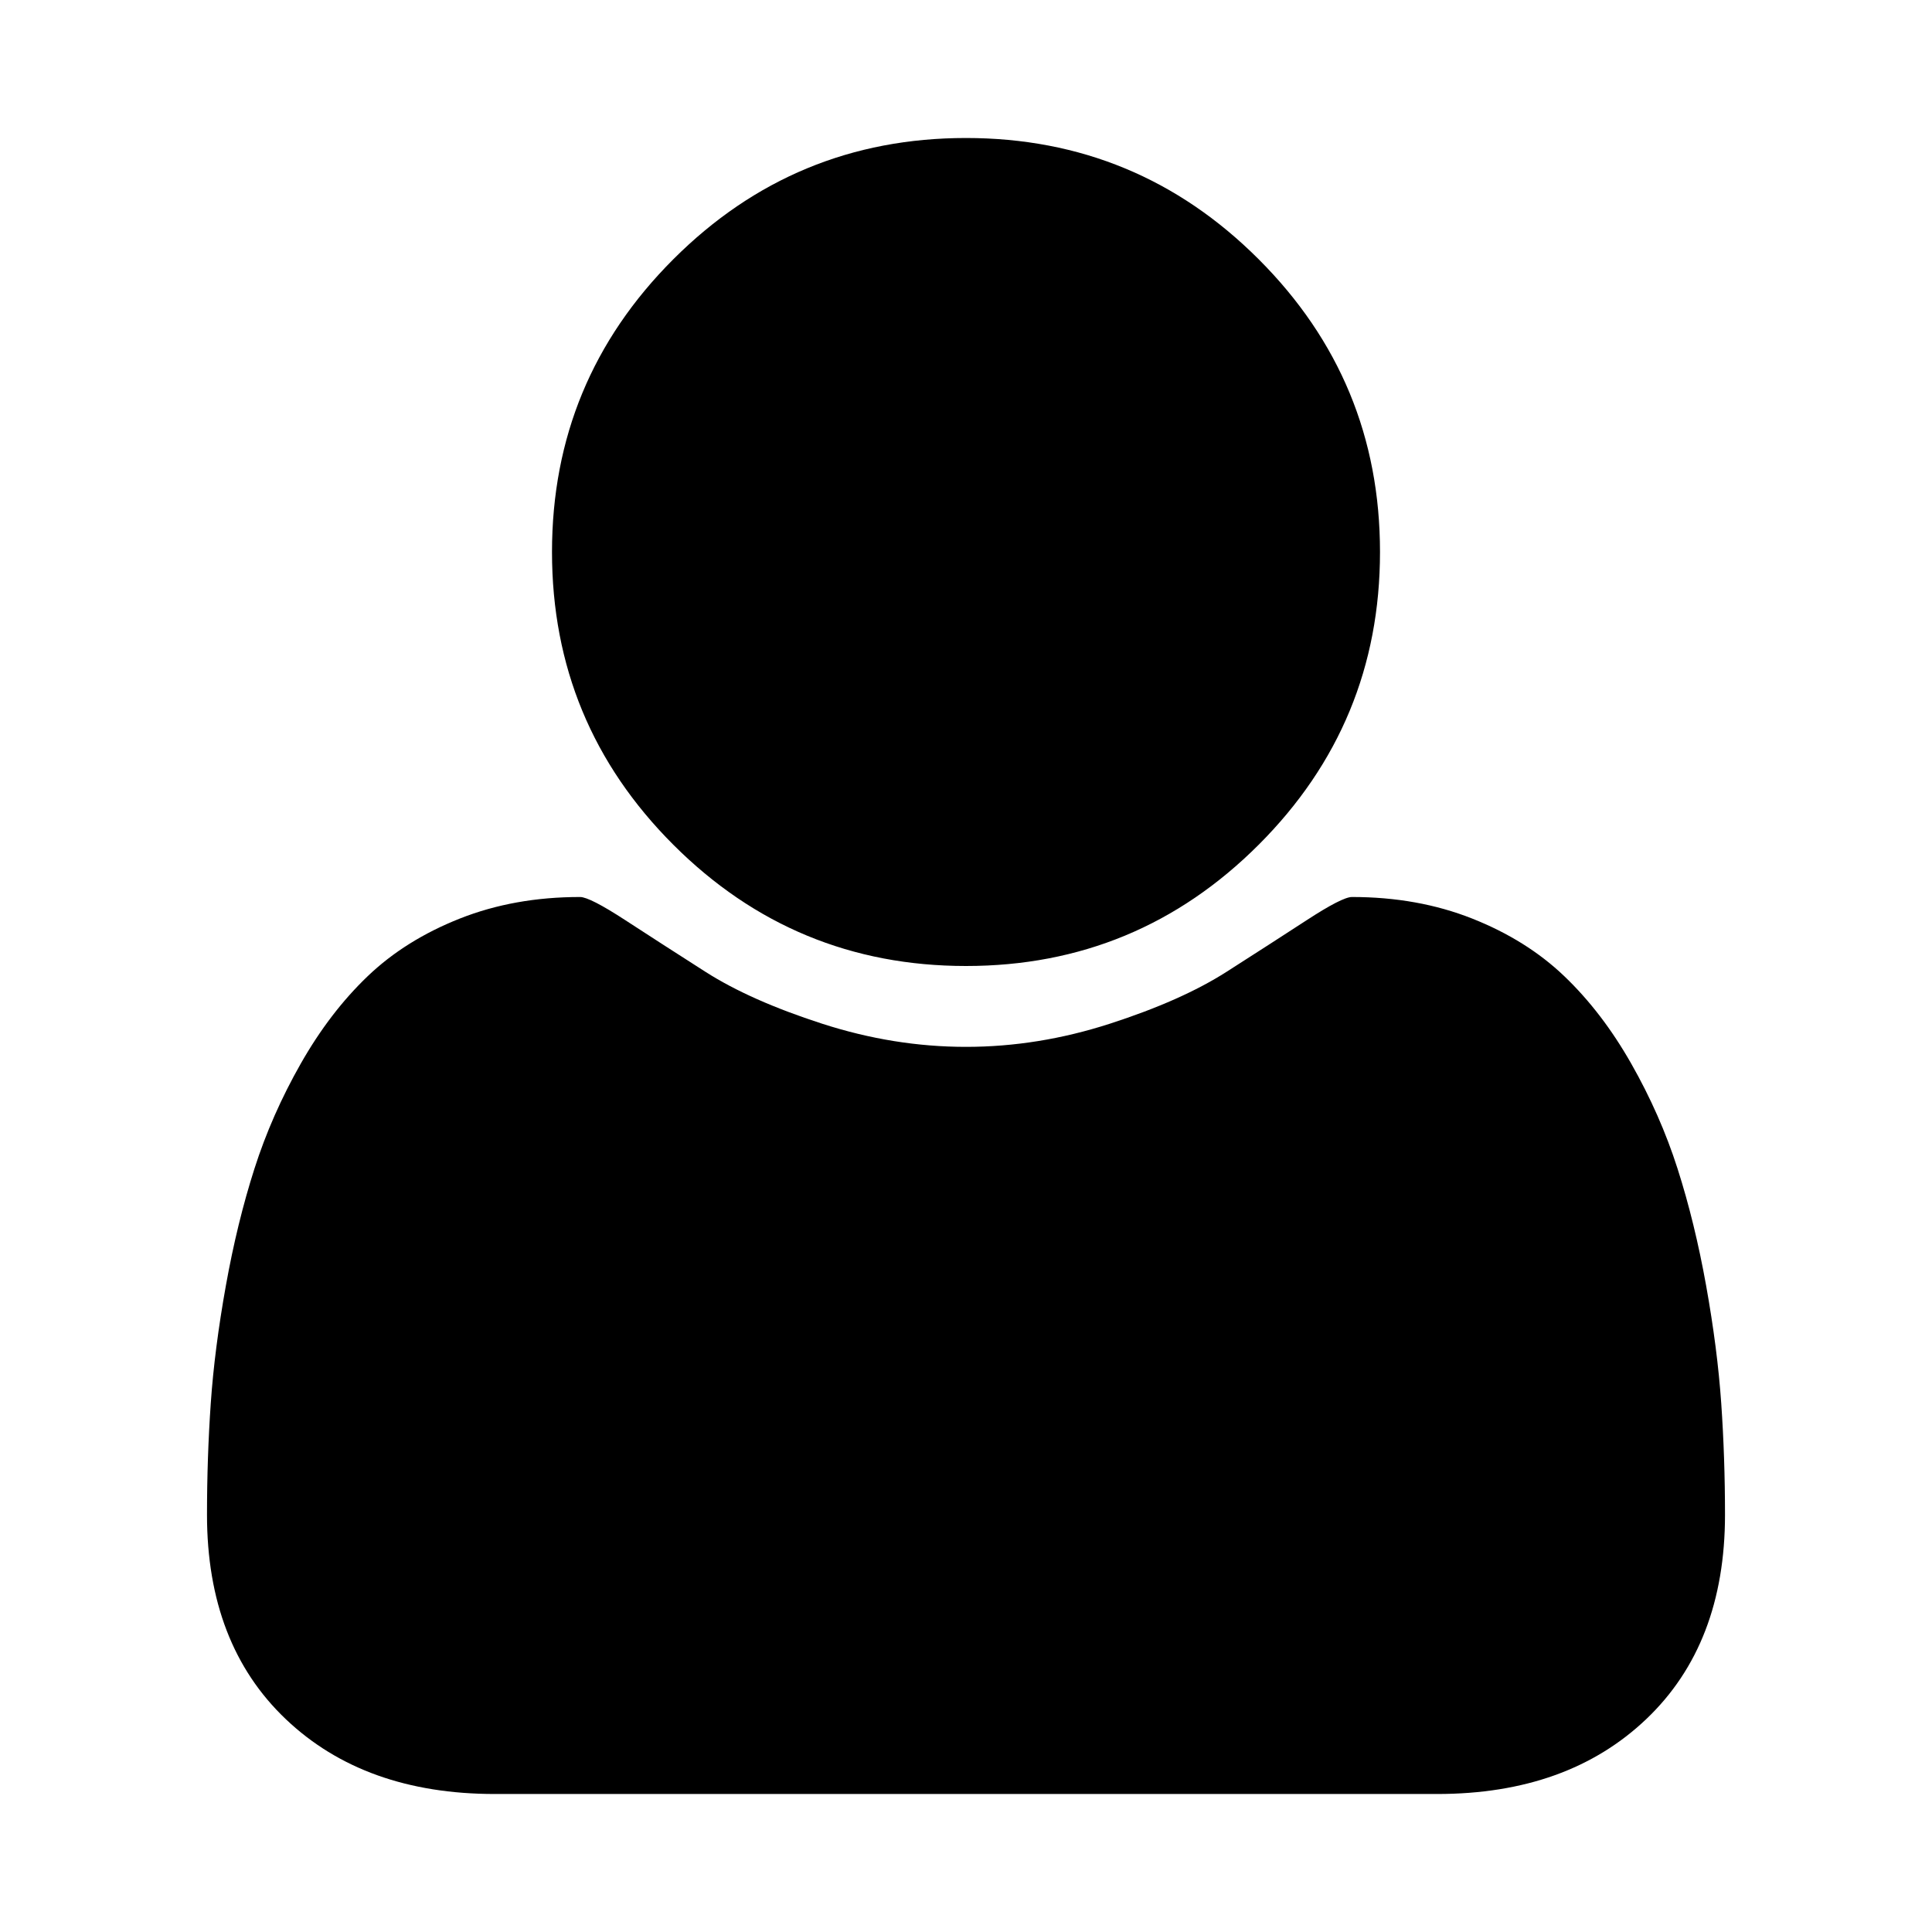
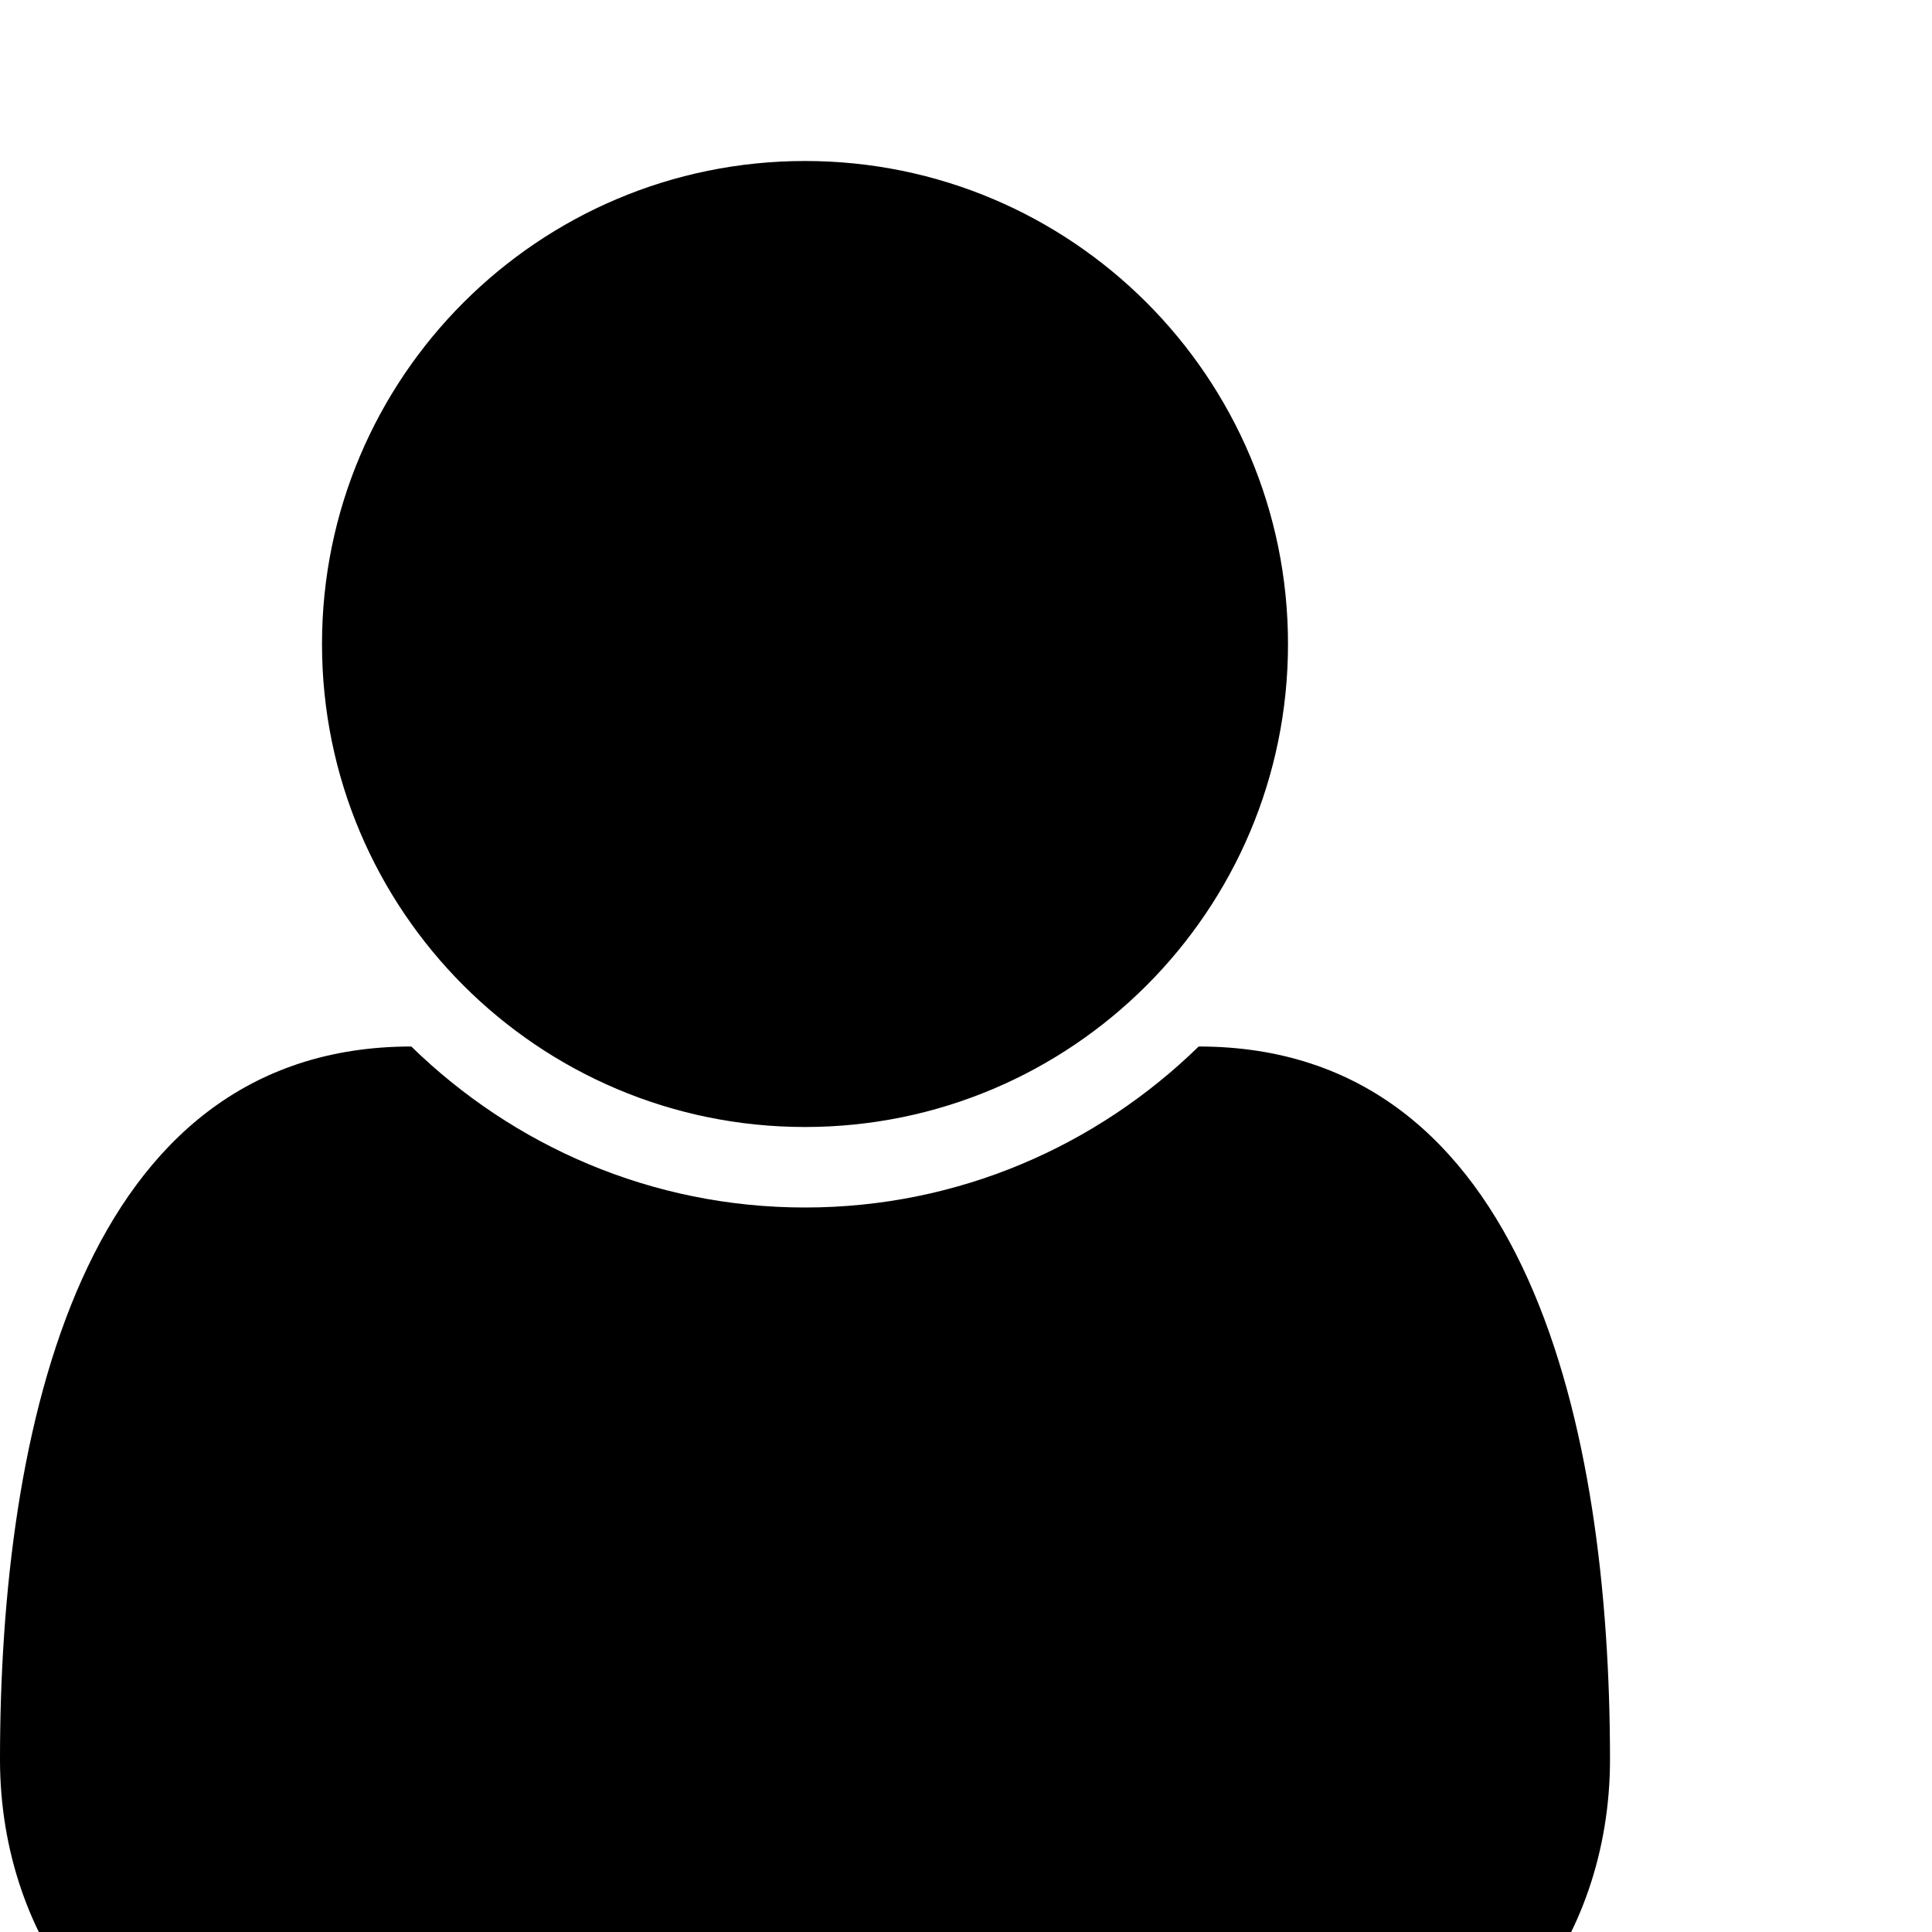
- <svg xmlns="http://www.w3.org/2000/svg" width="1792" height="1792" viewBox="0 0 1792 1792">
-   <path d="M1600 1405q0 120-73 189.5t-194 69.5h-874q-121 0-194-69.5t-73-189.5q0-53 3.5-103.5t14-109 26.5-108.5 43-97.5 62-81 85.5-53.5 111.5-20q9 0 42 21.5t74.5 48 108 48 133.5 21.5 133.5-21.5 108-48 74.5-48 42-21.5q61 0 111.5 20t85.5 53.5 62 81 43 97.5 26.5 108.5 14 109 3.5 103.5zm-320-893q0 159-112.5 271.5t-271.5 112.5-271.5-112.5-112.5-271.5 112.5-271.5 271.5-112.5 271.5 112.5 112.5 271.5z" />
+ <svg xmlns="http://www.w3.org/2000/svg" width="1536" height="1536">
+   <path d="M1280 1399c0 146-96 265-213 265H213C96 1664 0 1545 0 1399c0-263 65-567 327-567 81 79 191 128 313 128s232-49 313-128c262 0 327 304 327 567zm-256-887c0 212-172 384-384 384S256 724 256 512s172-384 384-384 384 172 384 384z" />
</svg>
